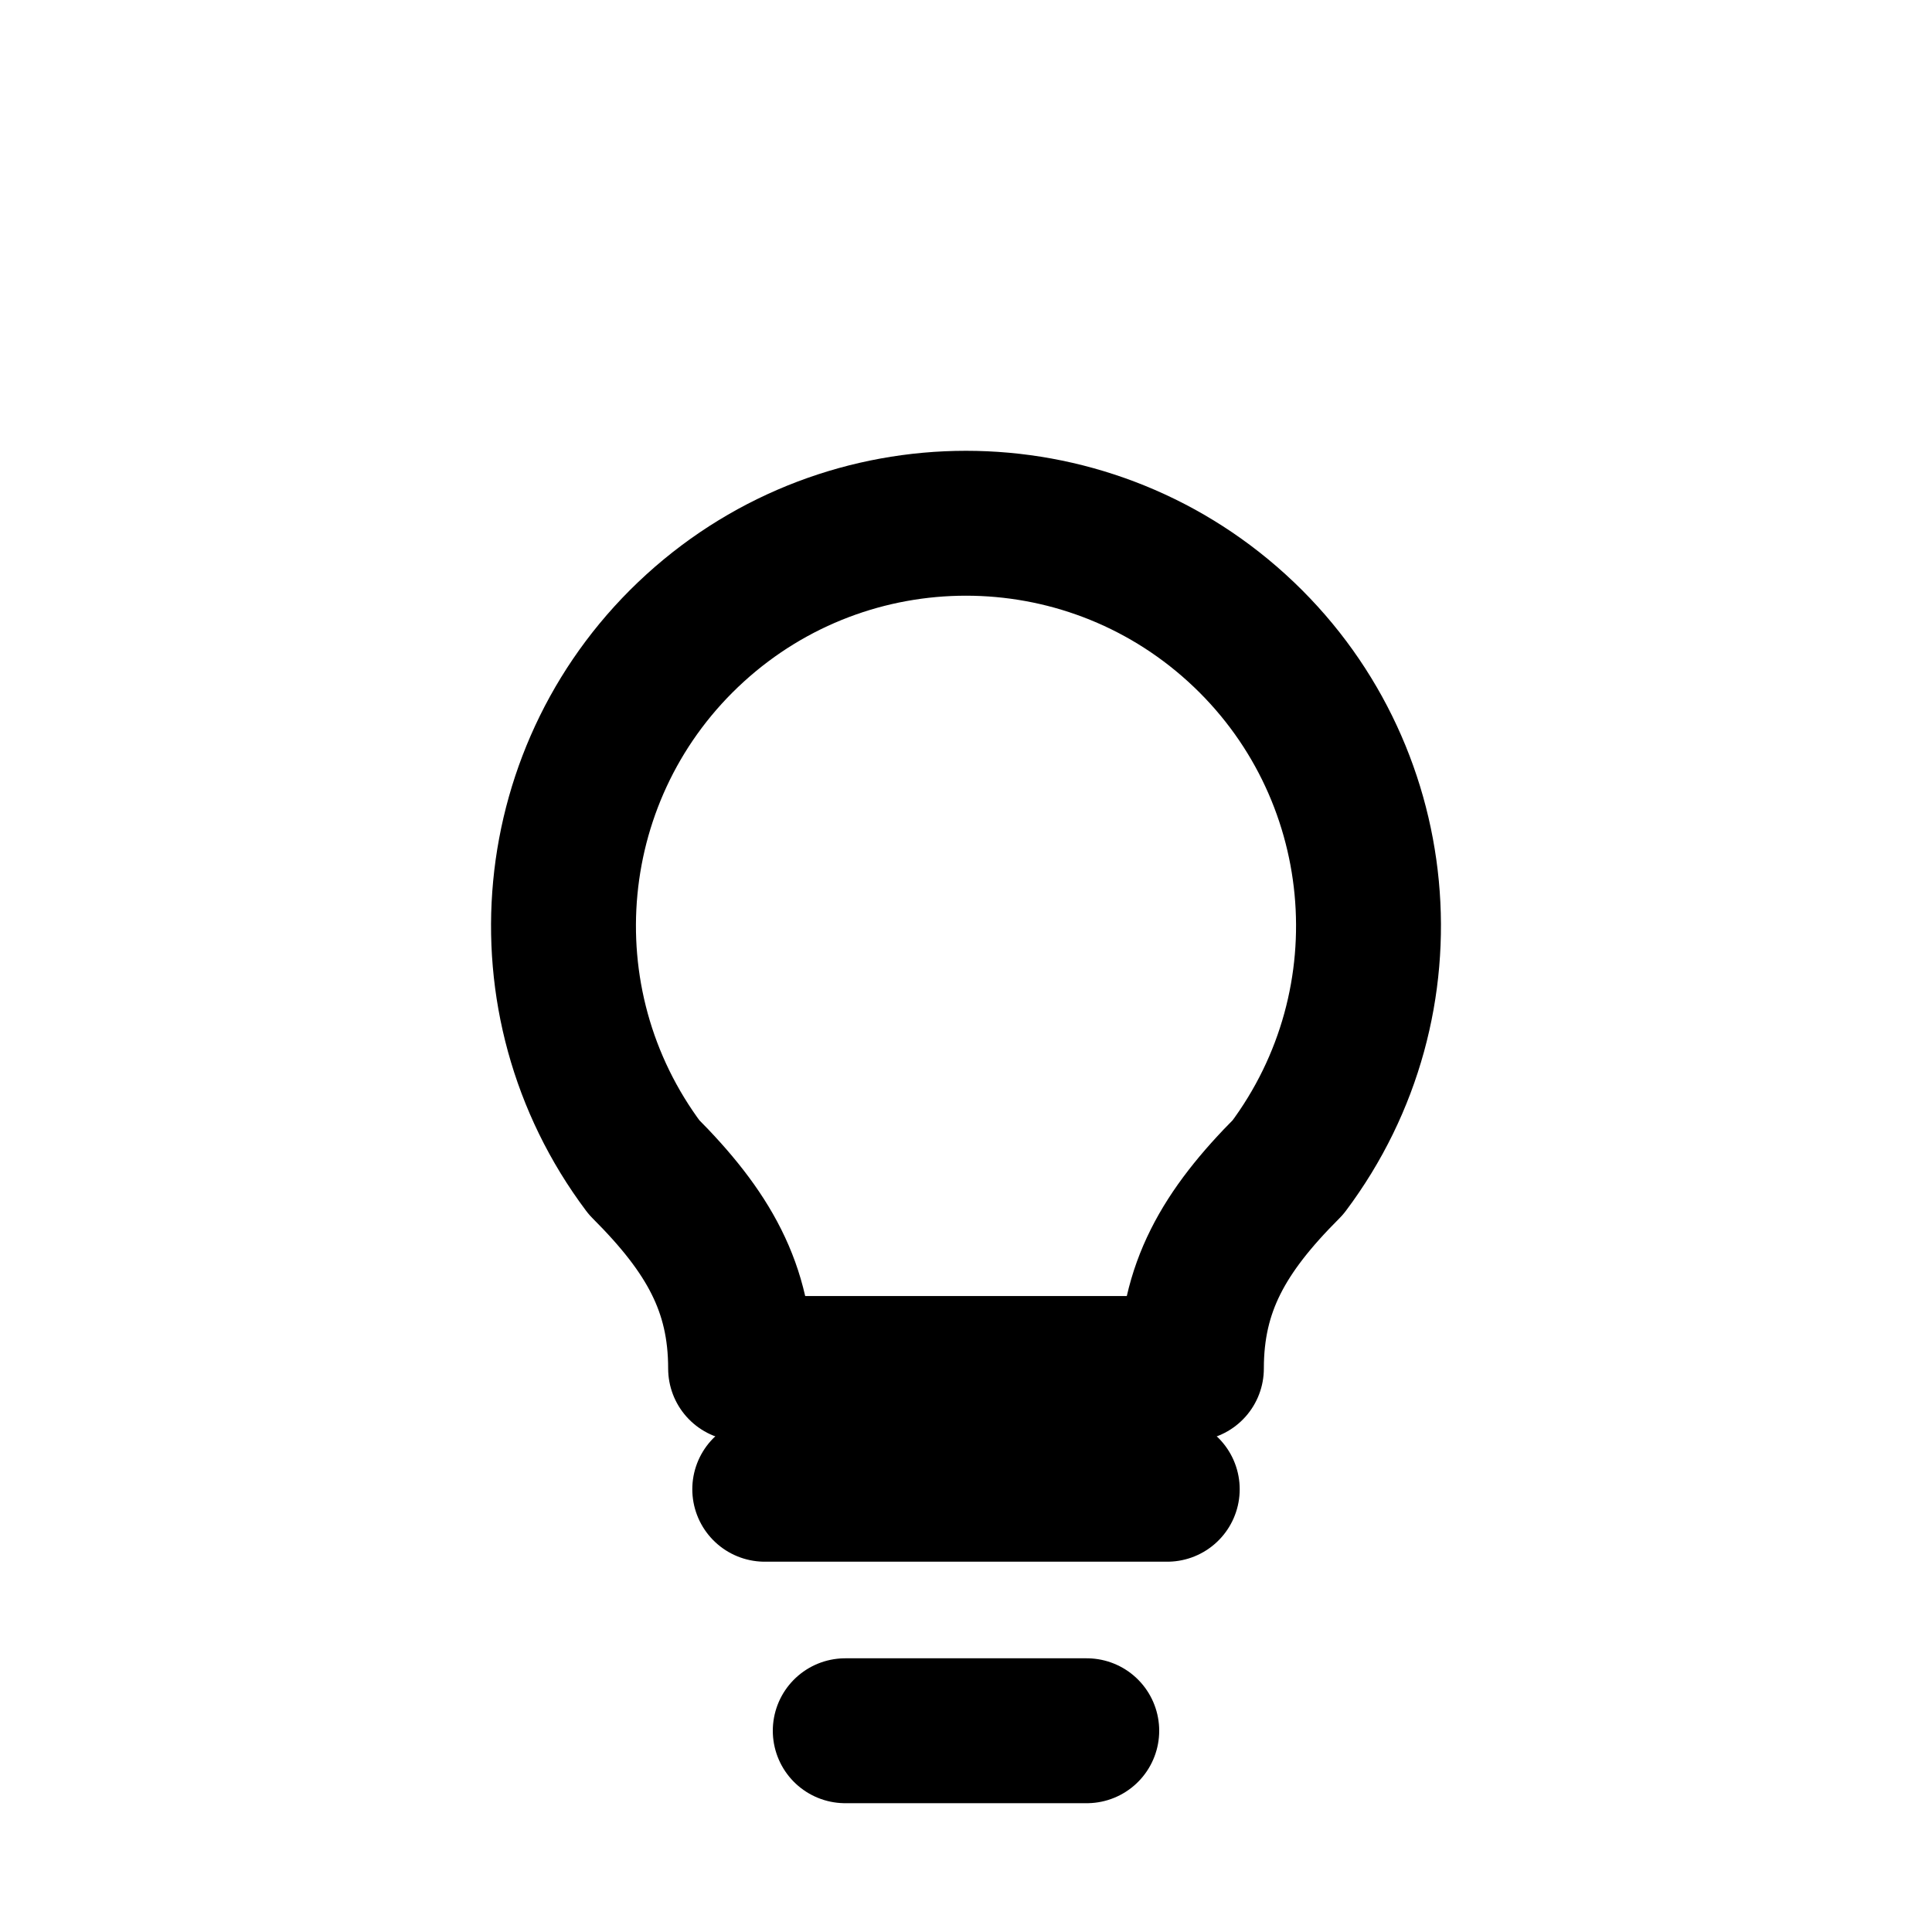
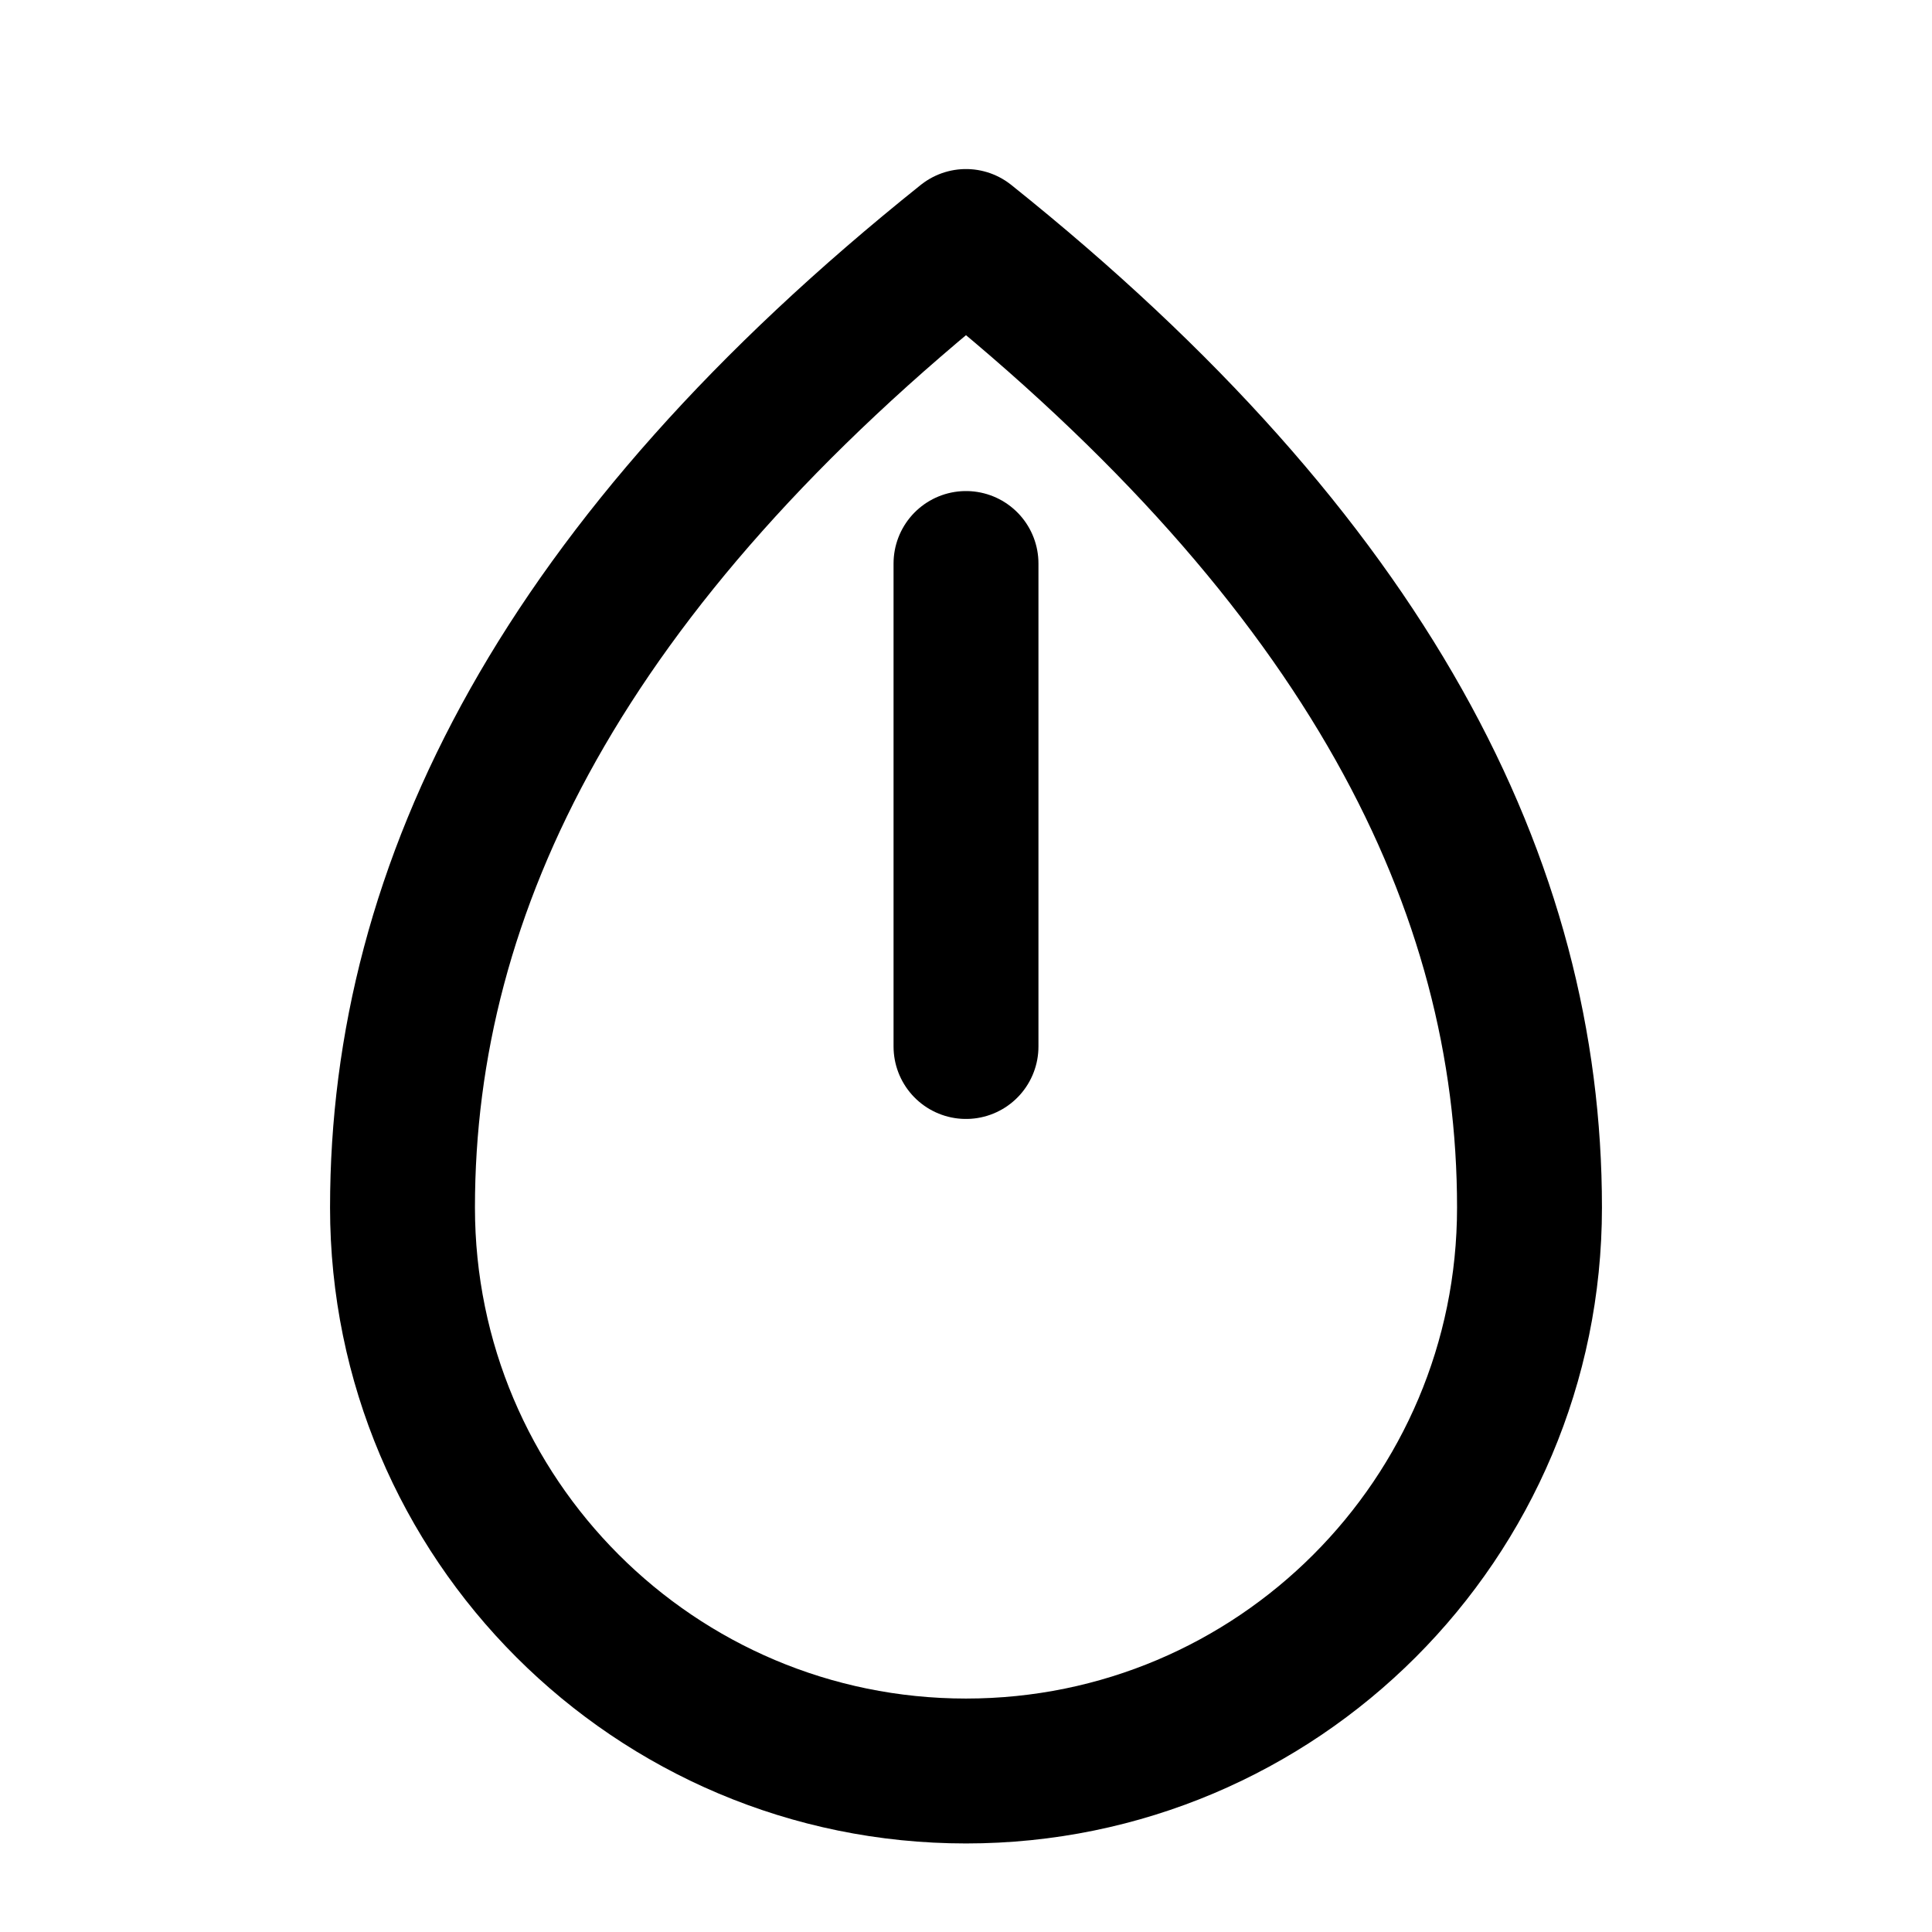
<svg xmlns="http://www.w3.org/2000/svg" viewBox="0 0 24 24" fill="none" stroke="currentColor" stroke-width="1.8" stroke-linecap="round" stroke-linejoin="round">
-   <path d="M9.5 18.5h5" />
-   <path d="M10.5 21.5h3" />
-   <path d="M8 14.5a5 5 0 1 1 8 0c-.8.8-1.2 1.5-1.2 2.5h-5.6c0-1-.4-1.7-1.2-2.5z" />
+   <path d="M12 3C7 7 5 11 5 15a7 7 0 0 0 14 0c0-4-2-8-7-12z" />
+   <path d="M12 7v6" />
</svg>
